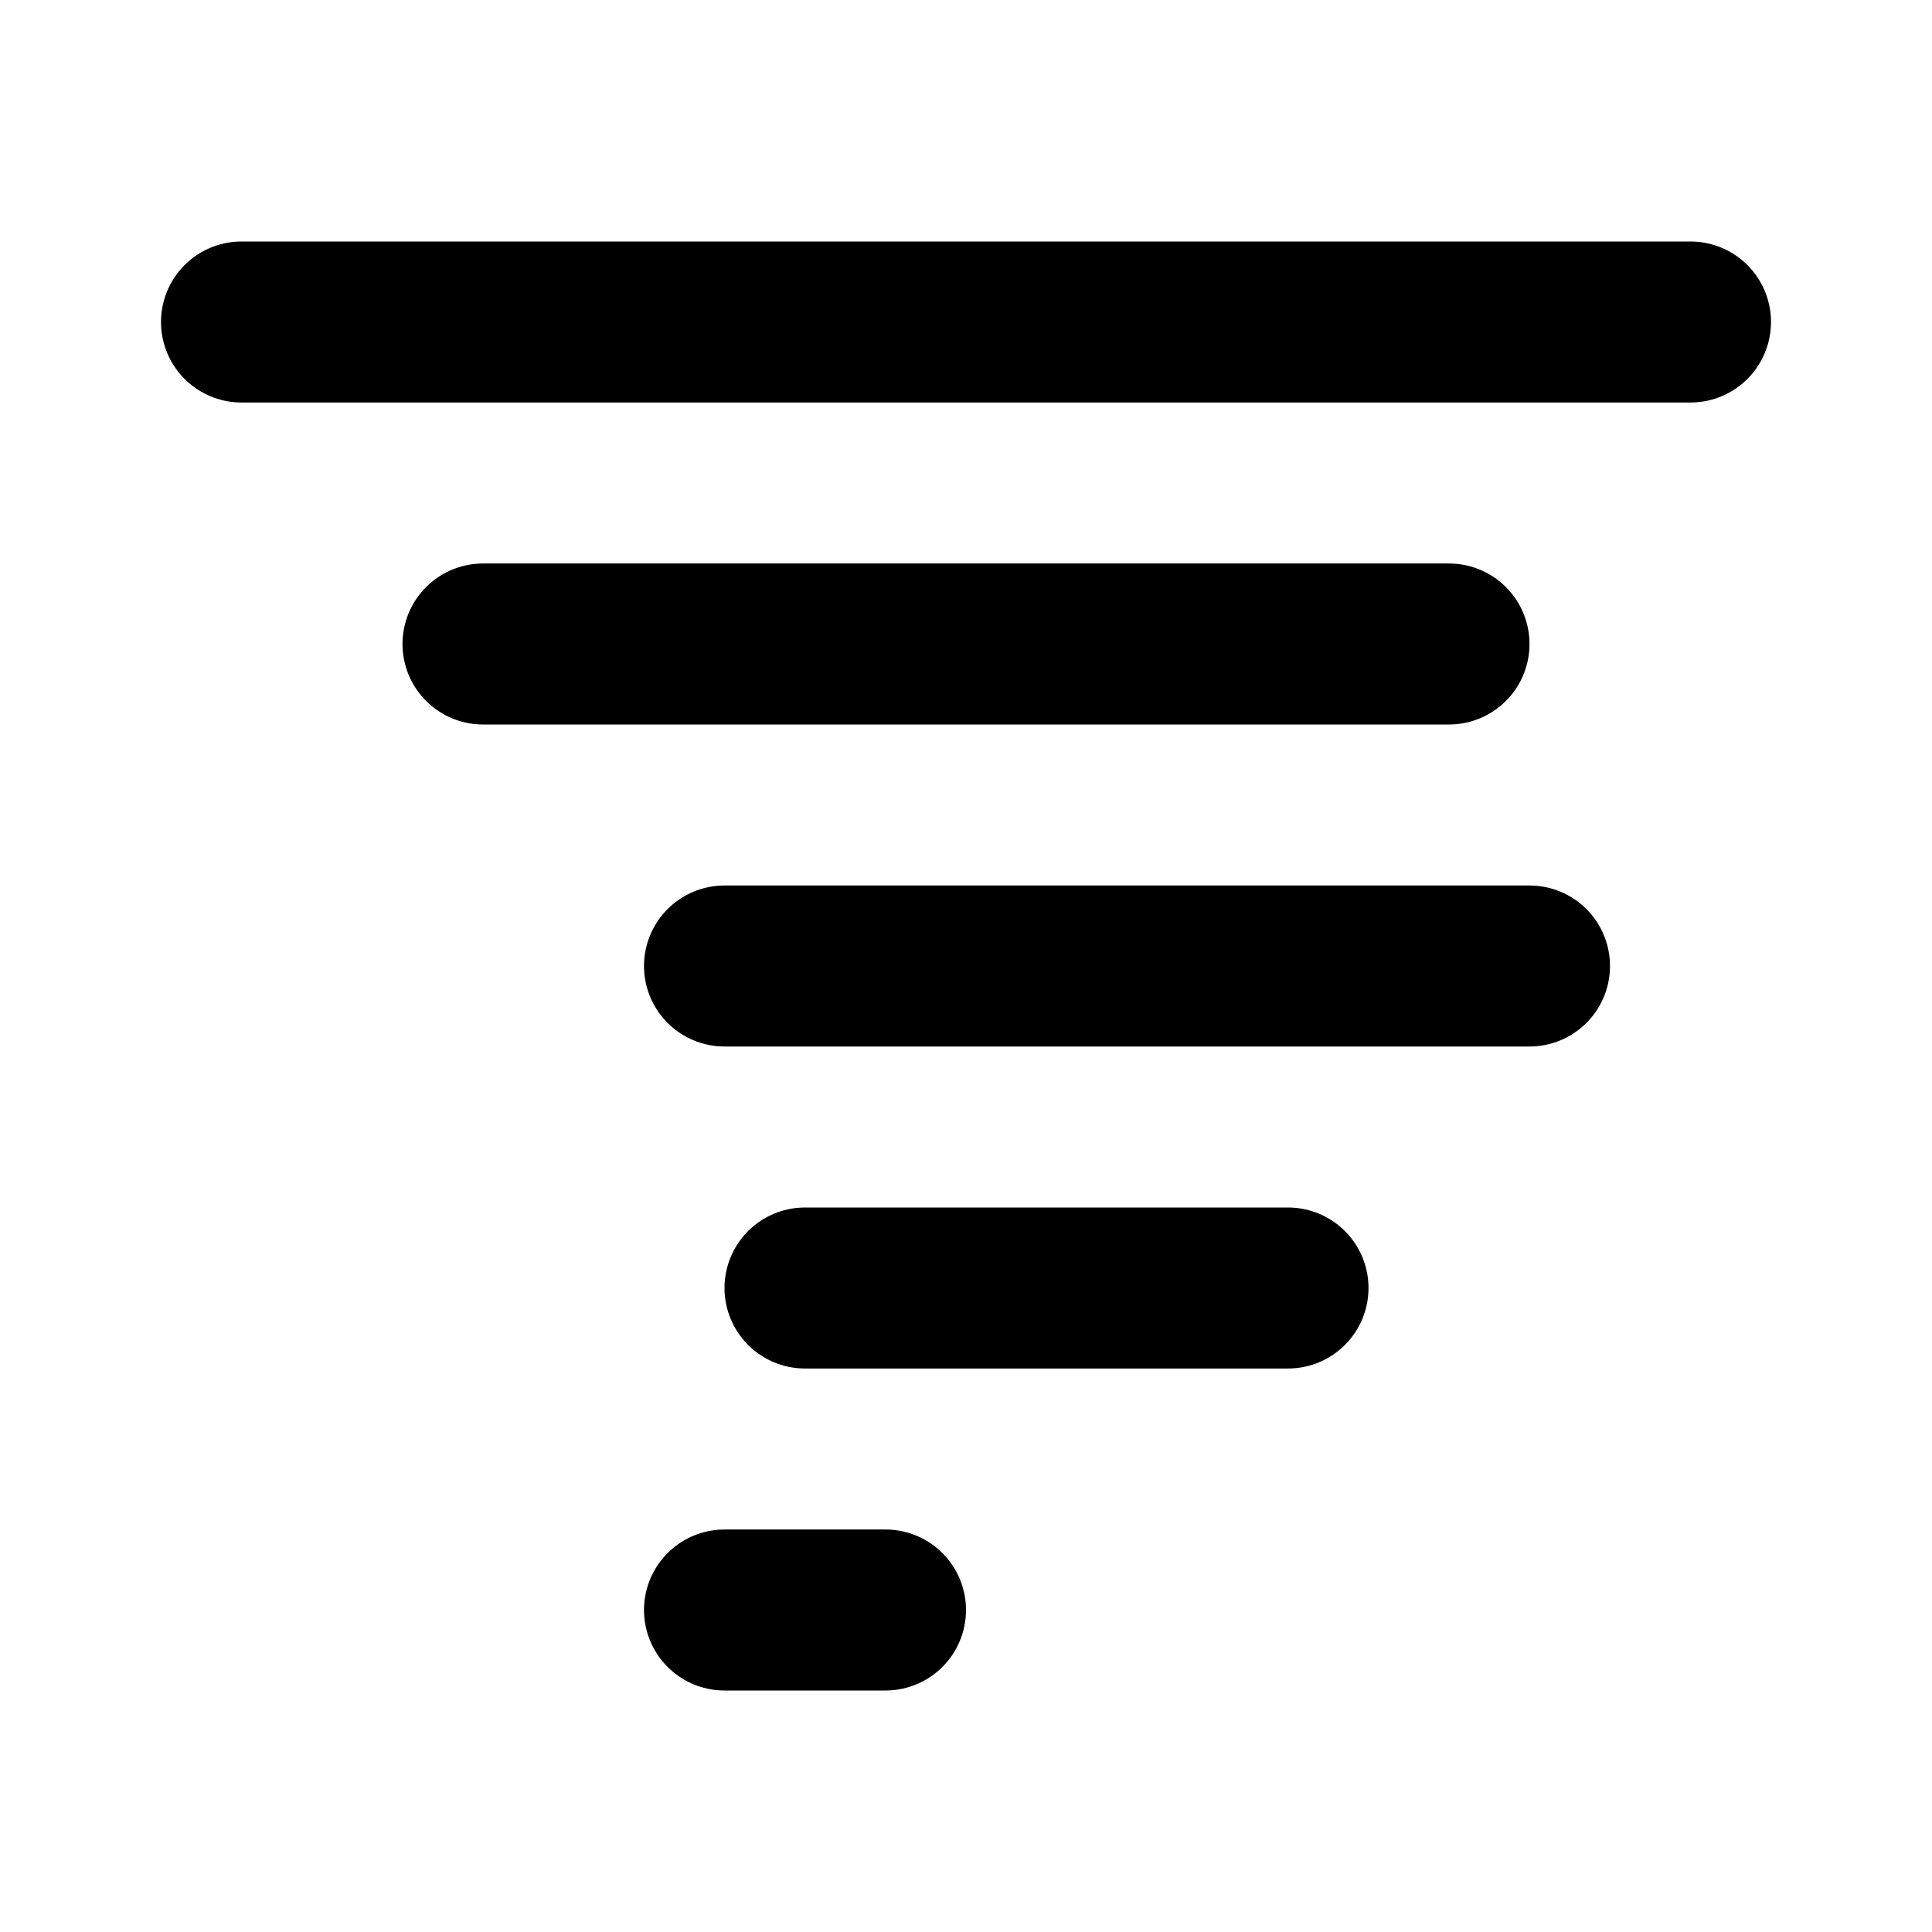
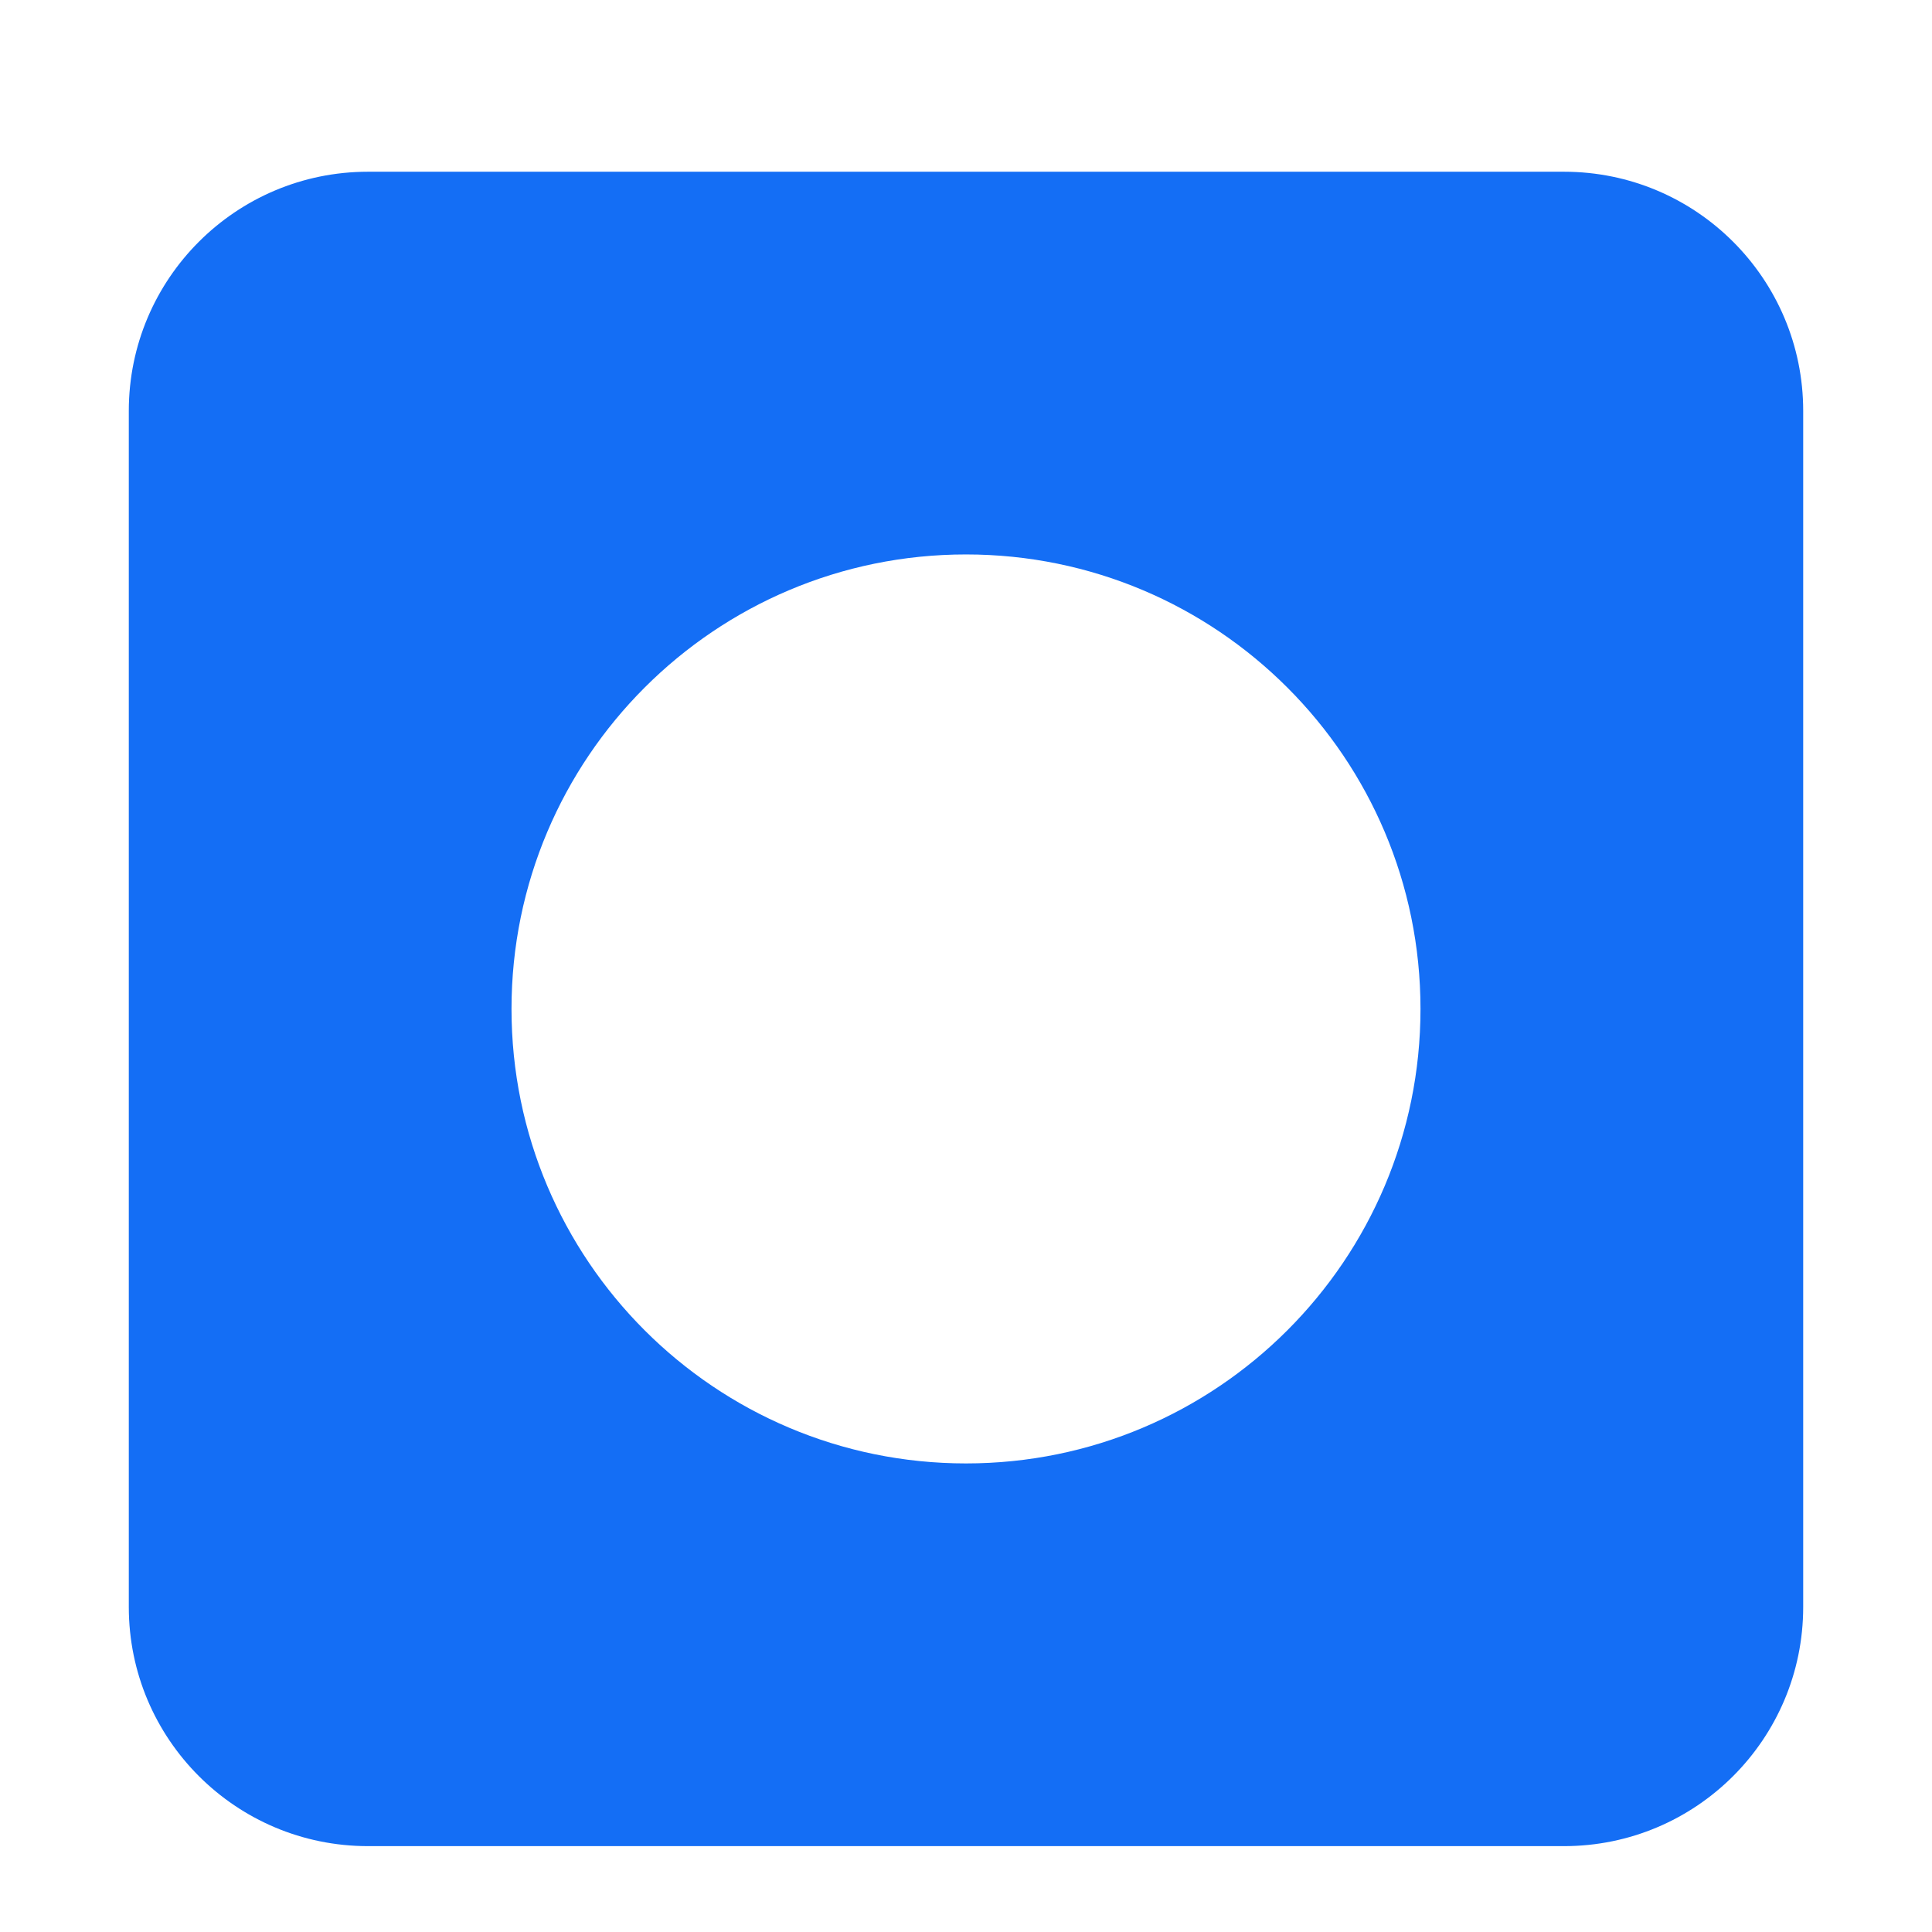
- <svg xmlns="http://www.w3.org/2000/svg" width="24" height="24" viewBox="0 0 24 24" fill="none" stroke="currentColor" stroke-width="2" stroke-linecap="round" stroke-linejoin="round" class="lucide lucide-tornado-icon lucide-tornado">
-   <path d="M21 4H3" />
-   <path d="M18 8H6" />
-   <path d="M19 12H9" />
-   <path d="M16 16h-6" />
-   <path d="M11 20H9" />
+ <svg xmlns="http://www.w3.org/2000/svg" width="45" height="45" viewBox="0 0 45 45" fill="none">
+   <path fill-rule="evenodd" clip-rule="evenodd" d="M8.571 4C5.494 4 3 6.494 3 9.571V37.429C3 40.506 5.494 43 8.571 43H36.429C39.506 43 42 40.506 42 37.429V9.571C42 6.494 39.506 4 36.429 4H8.571ZM22.5 34.086C28.346 34.086 33.086 29.346 33.086 23.5C33.086 17.654 28.346 12.914 22.5 12.914C16.654 12.914 11.914 17.654 11.914 23.5C11.914 29.346 16.654 34.086 22.5 34.086Z" fill="#146EF5" />
</svg>
